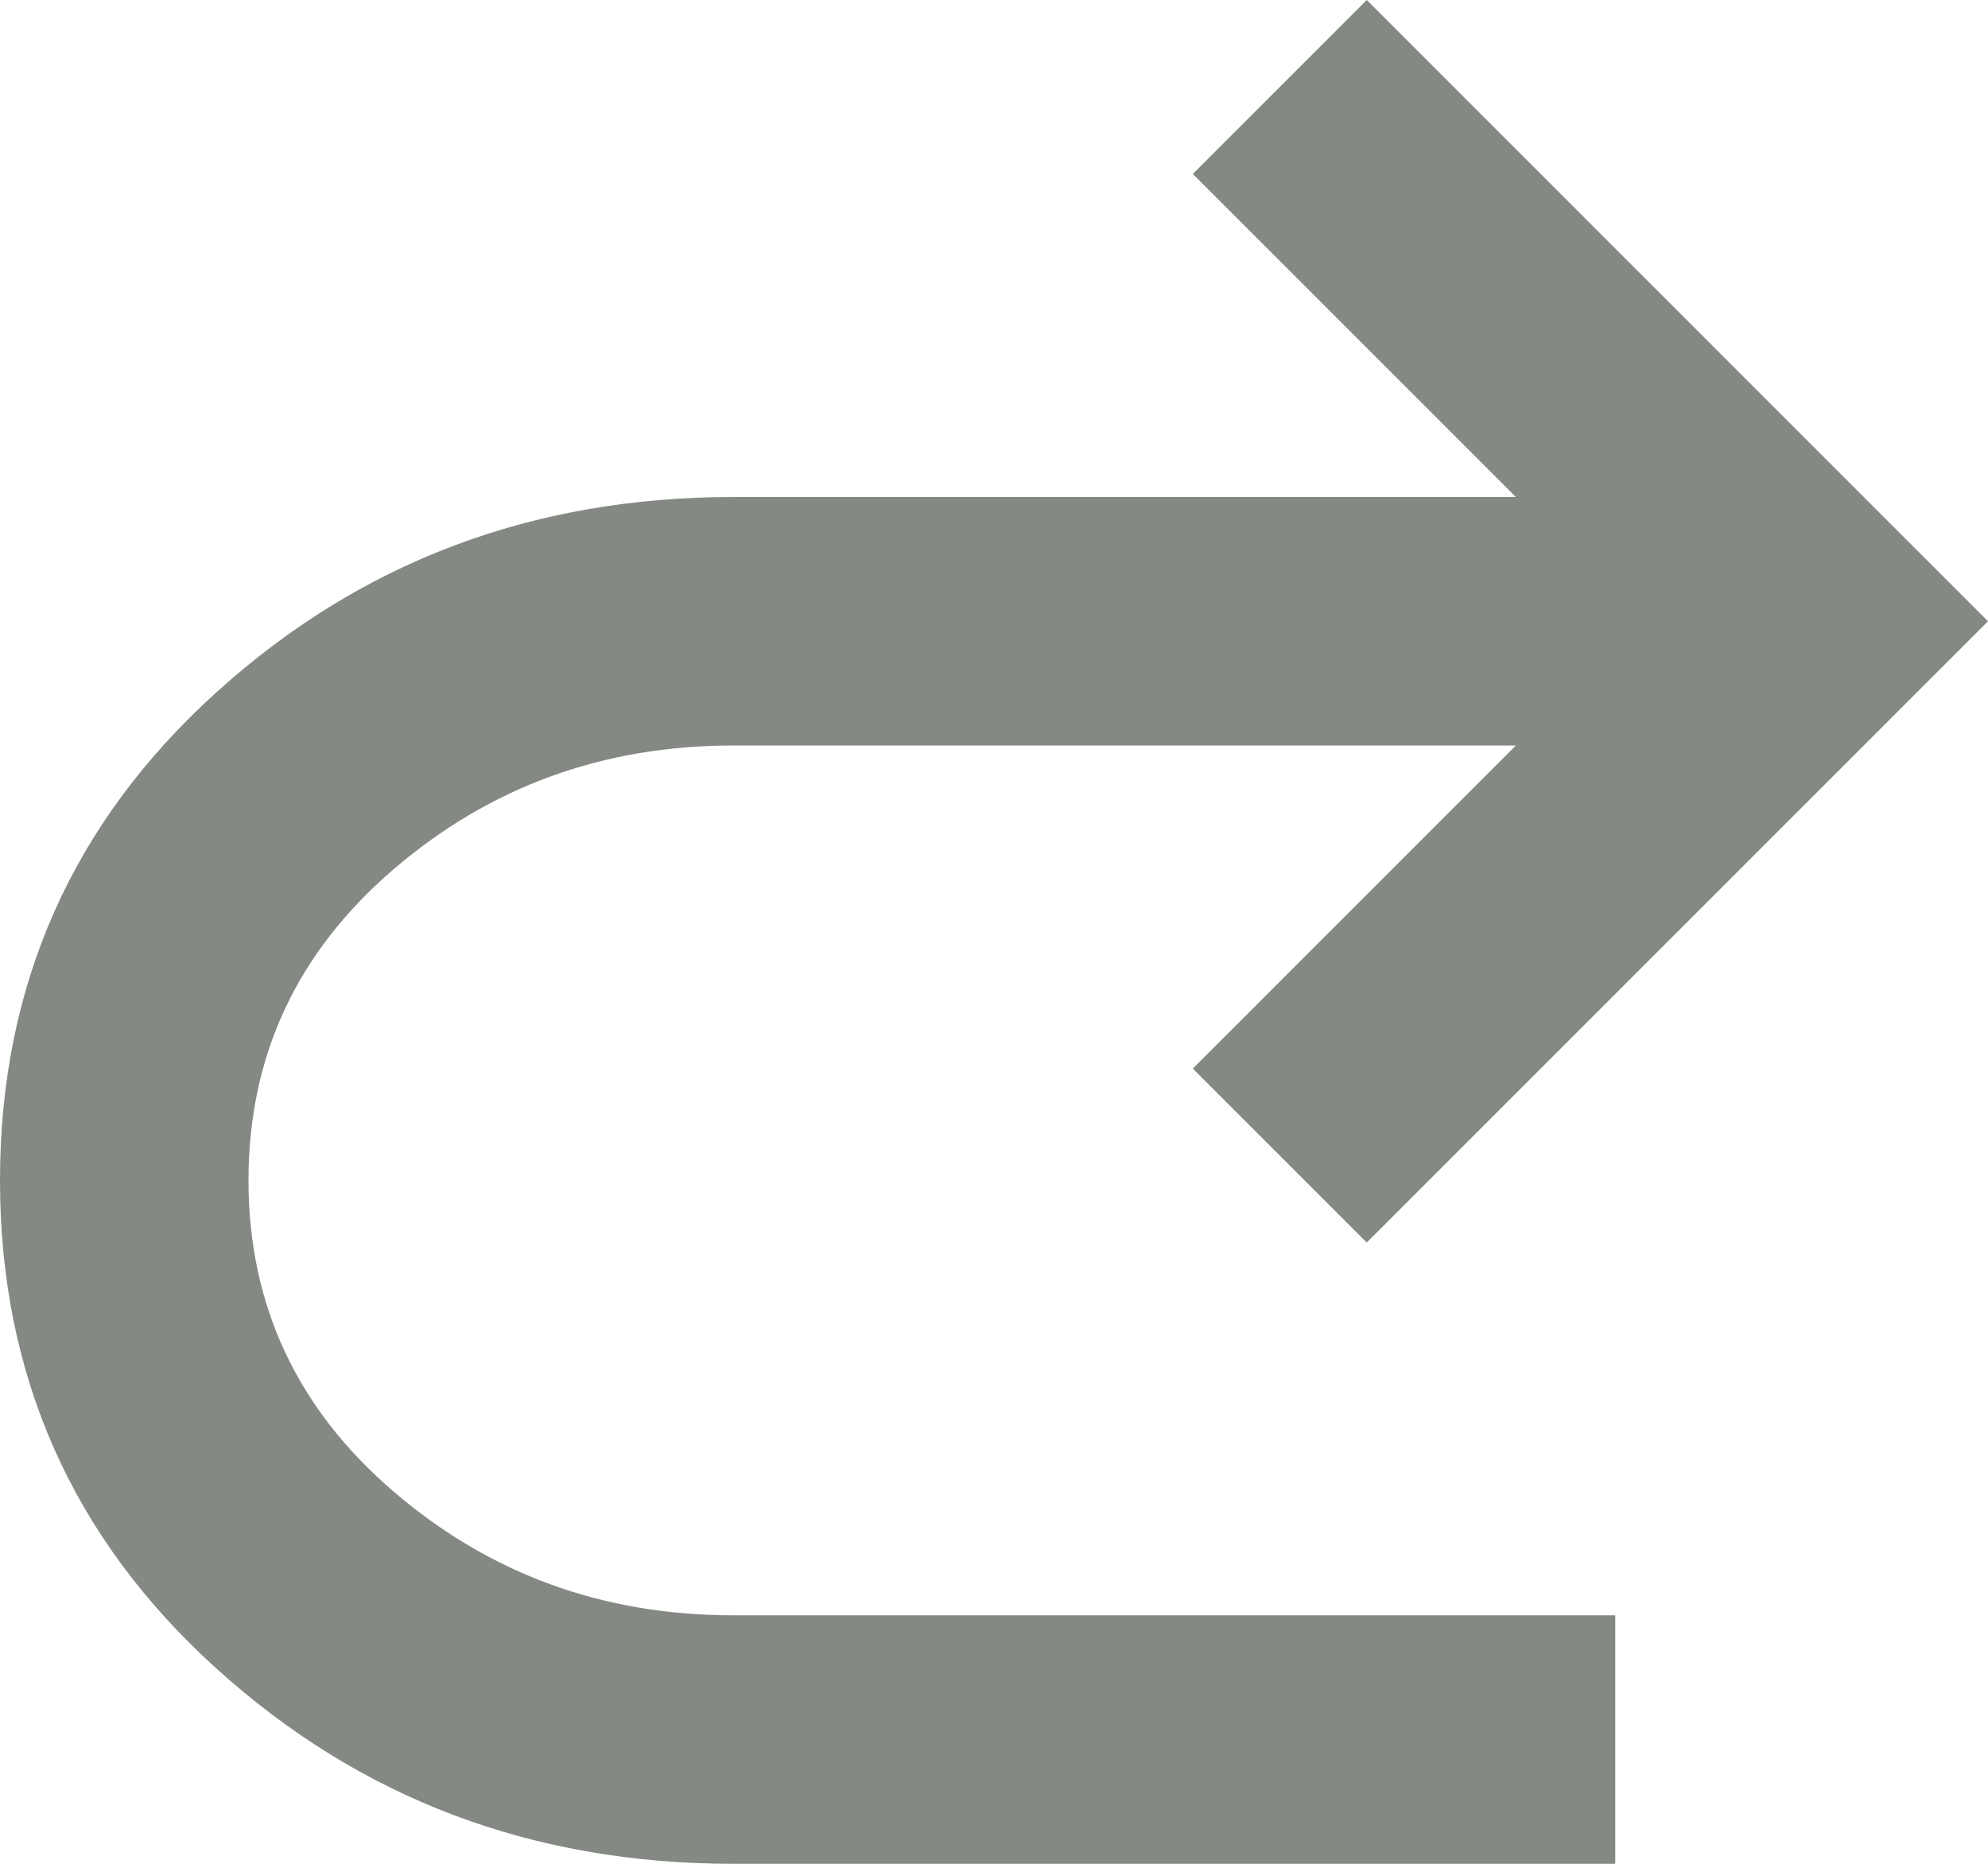
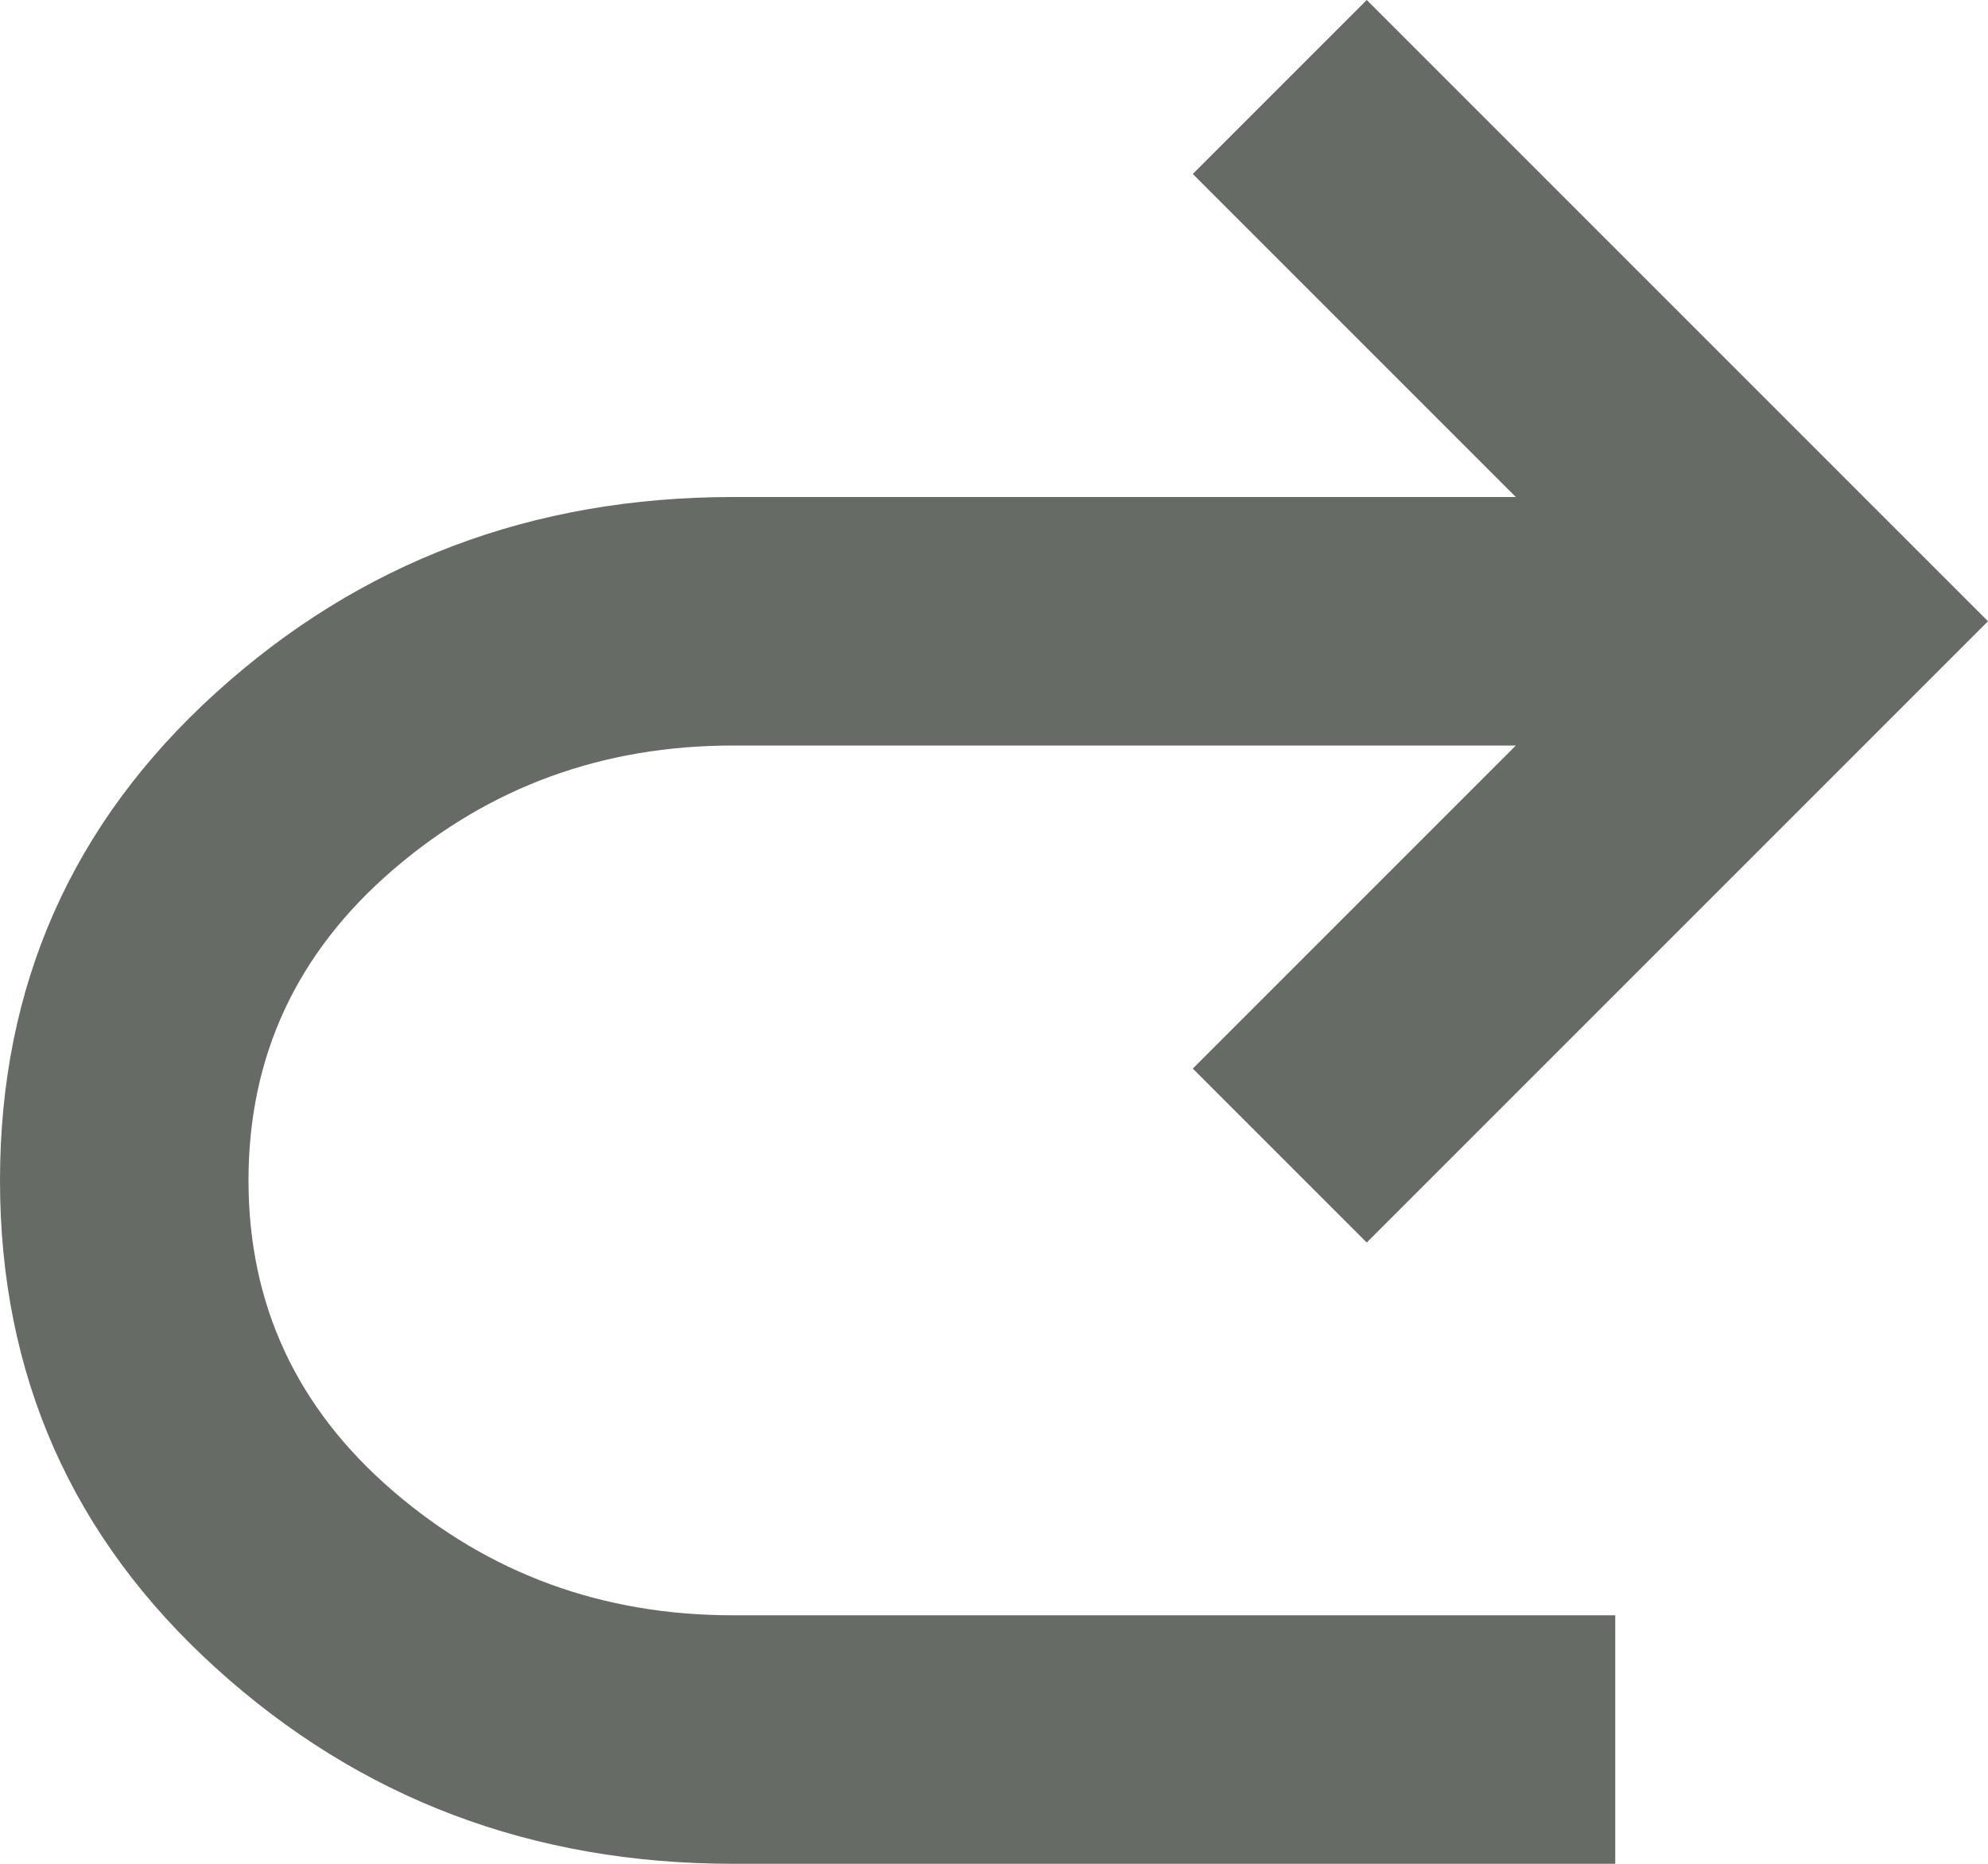
<svg xmlns="http://www.w3.org/2000/svg" width="16" height="15" viewBox="0 0 16 15" fill="none">
-   <path d="M5.9 15C4.283 15 2.896 14.475 1.738 13.425C0.579 12.375 0 11.067 0 9.5C0 7.933 0.579 6.625 1.738 5.575C2.896 4.525 4.283 4 5.9 4H12.2L9.6 1.4L11 0L16 5L11 10L9.6 8.6L12.2 6H5.9C4.85 6 3.938 6.333 3.163 7C2.388 7.667 2 8.5 2 9.5C2 10.5 2.388 11.333 3.163 12C3.938 12.667 4.85 13 5.9 13H13V15H5.9Z" fill="#858983" />
+   <path d="M5.9 15C4.283 15 2.896 14.475 1.738 13.425C0.579 12.375 0 11.067 0 9.5C0 7.933 0.579 6.625 1.738 5.575C2.896 4.525 4.283 4 5.9 4H12.2L9.6 1.4L11 0L16 5L11 10L9.6 8.6L12.2 6H5.9C4.85 6 3.938 6.333 3.163 7C2.388 7.667 2 8.5 2 9.5C2 10.5 2.388 11.333 3.163 12C3.938 12.667 4.85 13 5.9 13H13V15H5.9Z" fill="#676B66" />
</svg>
